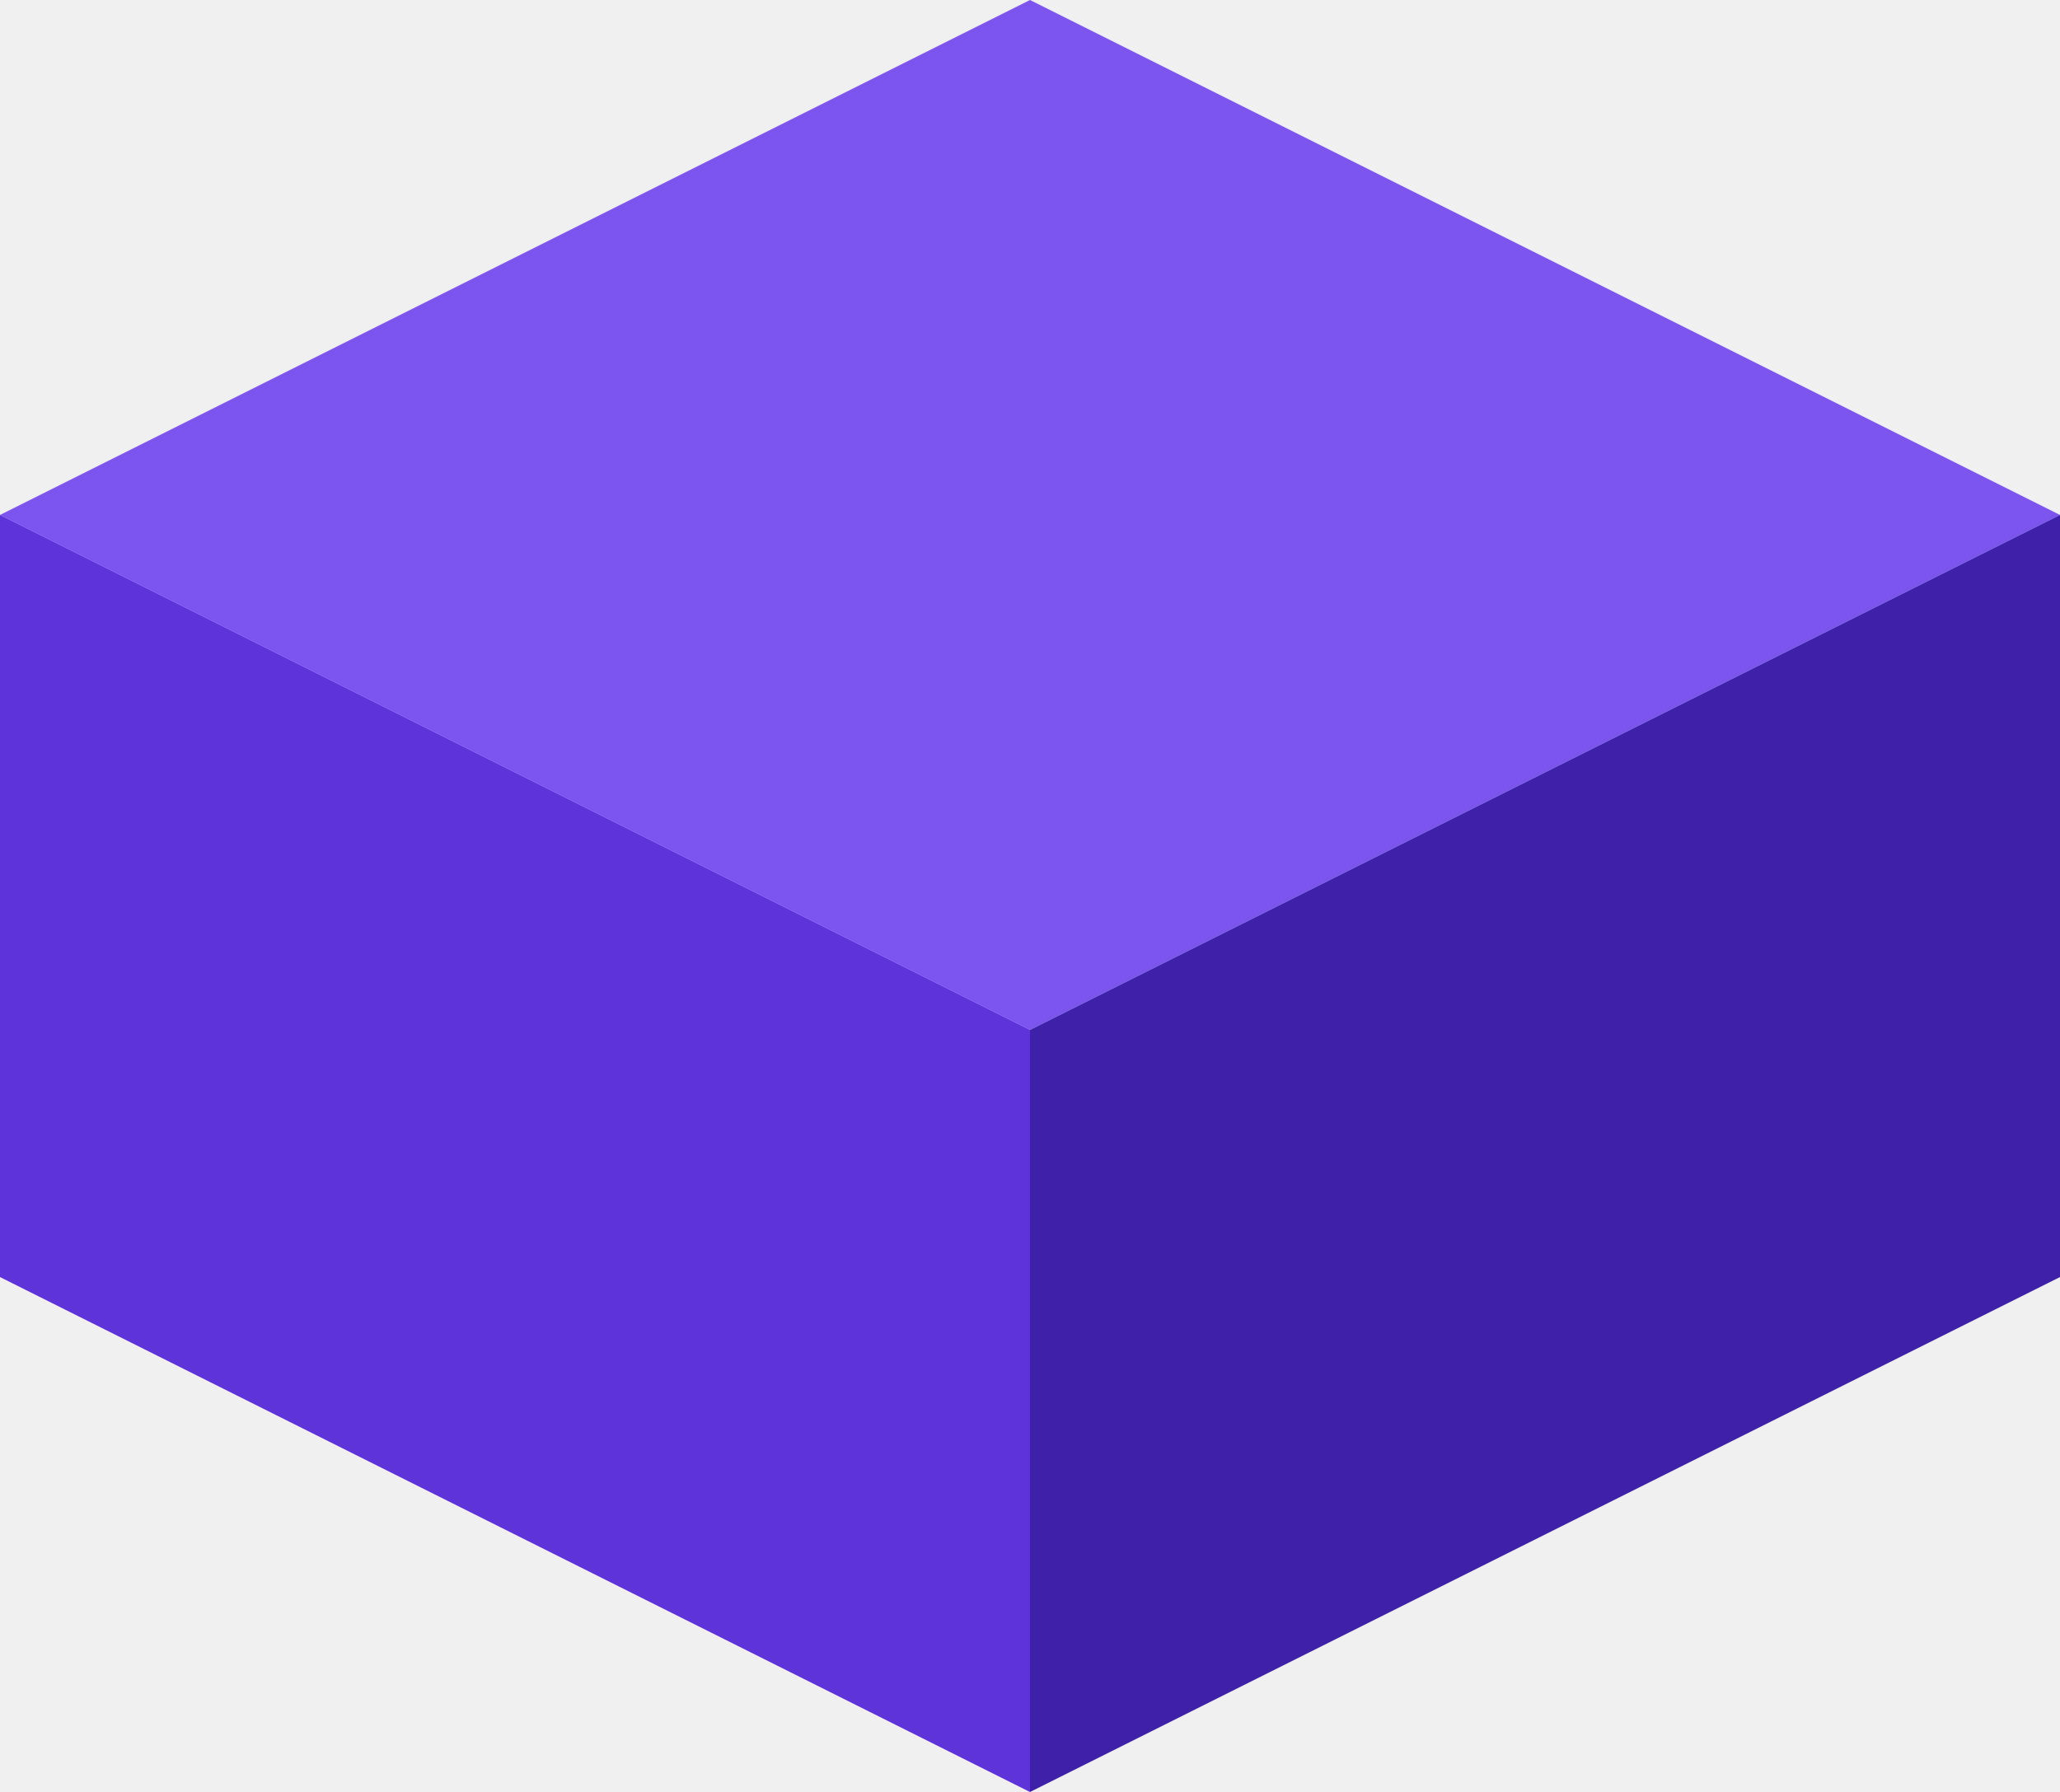
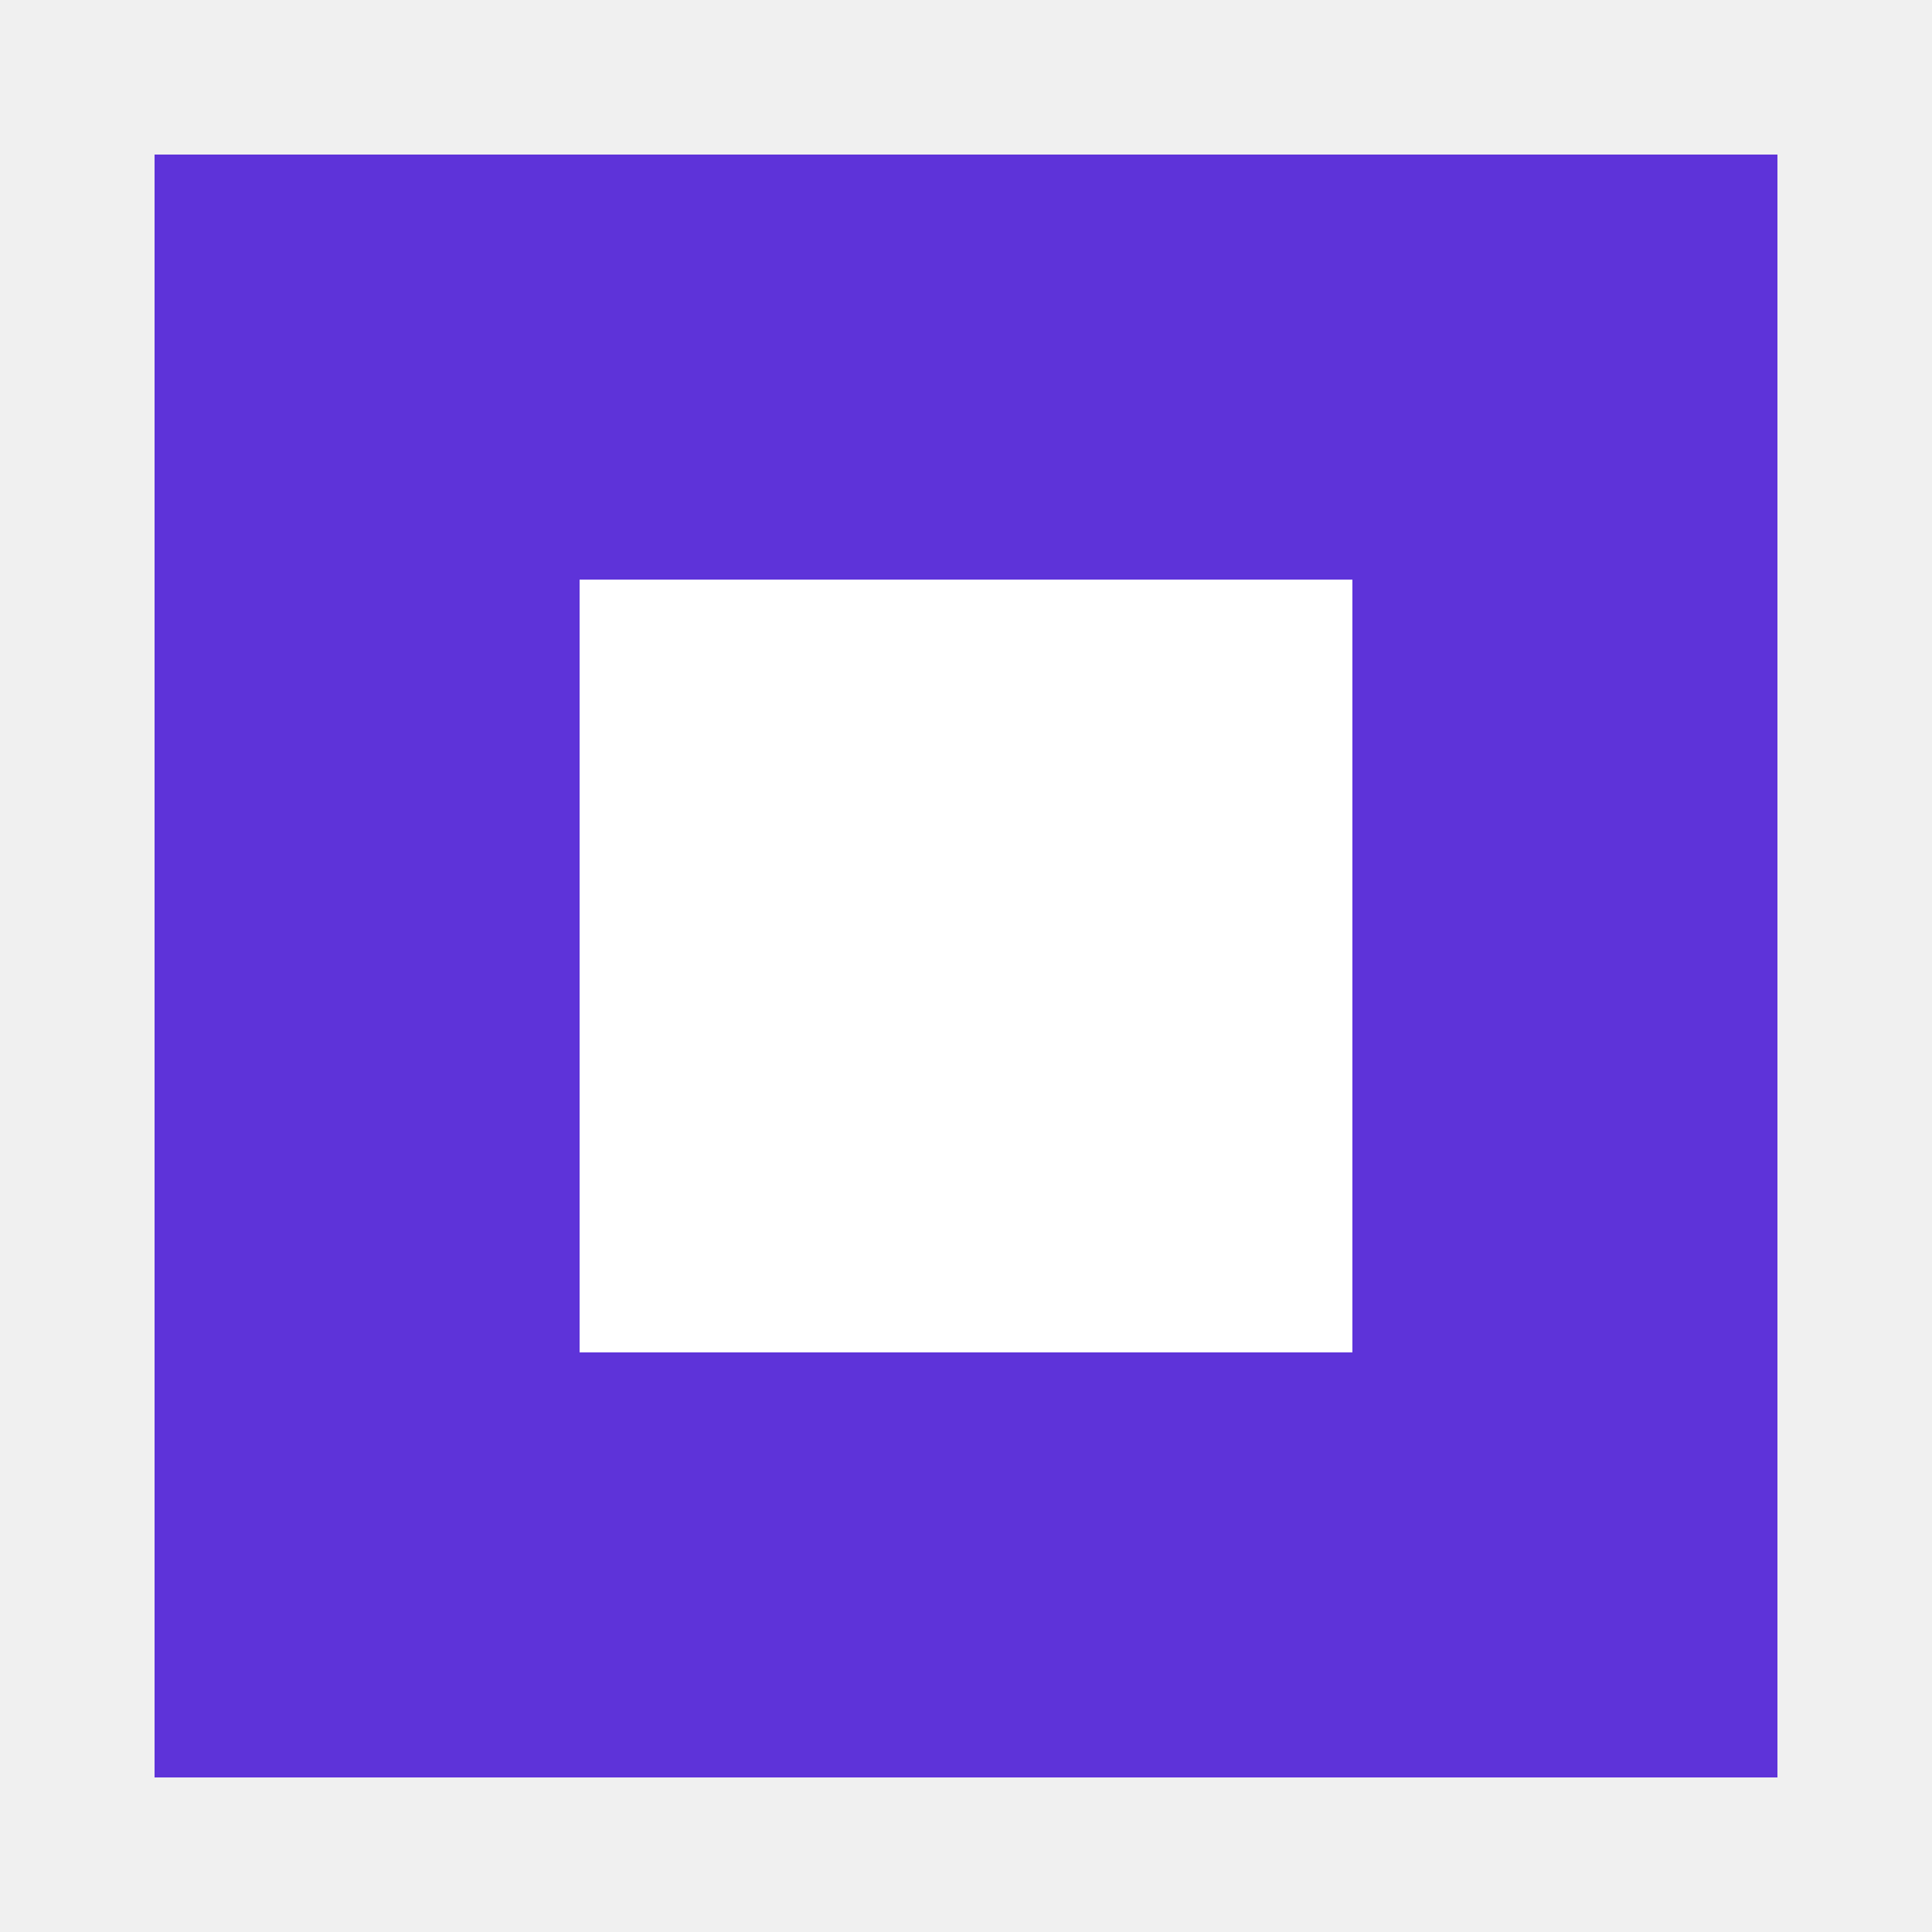
- <svg xmlns="http://www.w3.org/2000/svg" viewBox="0 0 100 87">
-   <polygon points="50,0 100,25 50,50 0,25" fill="#7C54F0" />
-   <polygon points="0,25 0,62 50,87 50,50" fill="#5E33D9" />
-   <polygon points="100,25 100,62 50,87 50,50" fill="#3E21A8" />
+ <svg xmlns="http://www.w3.org/2000/svg" viewBox="0 0 100 100" fill="none">
+   <polygon points="8,8 92,8 92,30 30,30 30,92 8,92" fill="#5E33D9" />
+   <polygon points="30,30 92,30 92,92 30,92" fill="white" />
+   <polygon points="70,30 92,30 92,92 70,92" fill="#5E33D9" />
+   <polygon points="30,70 92,70 92,92 30,92" fill="#5E33D9" />
</svg>
